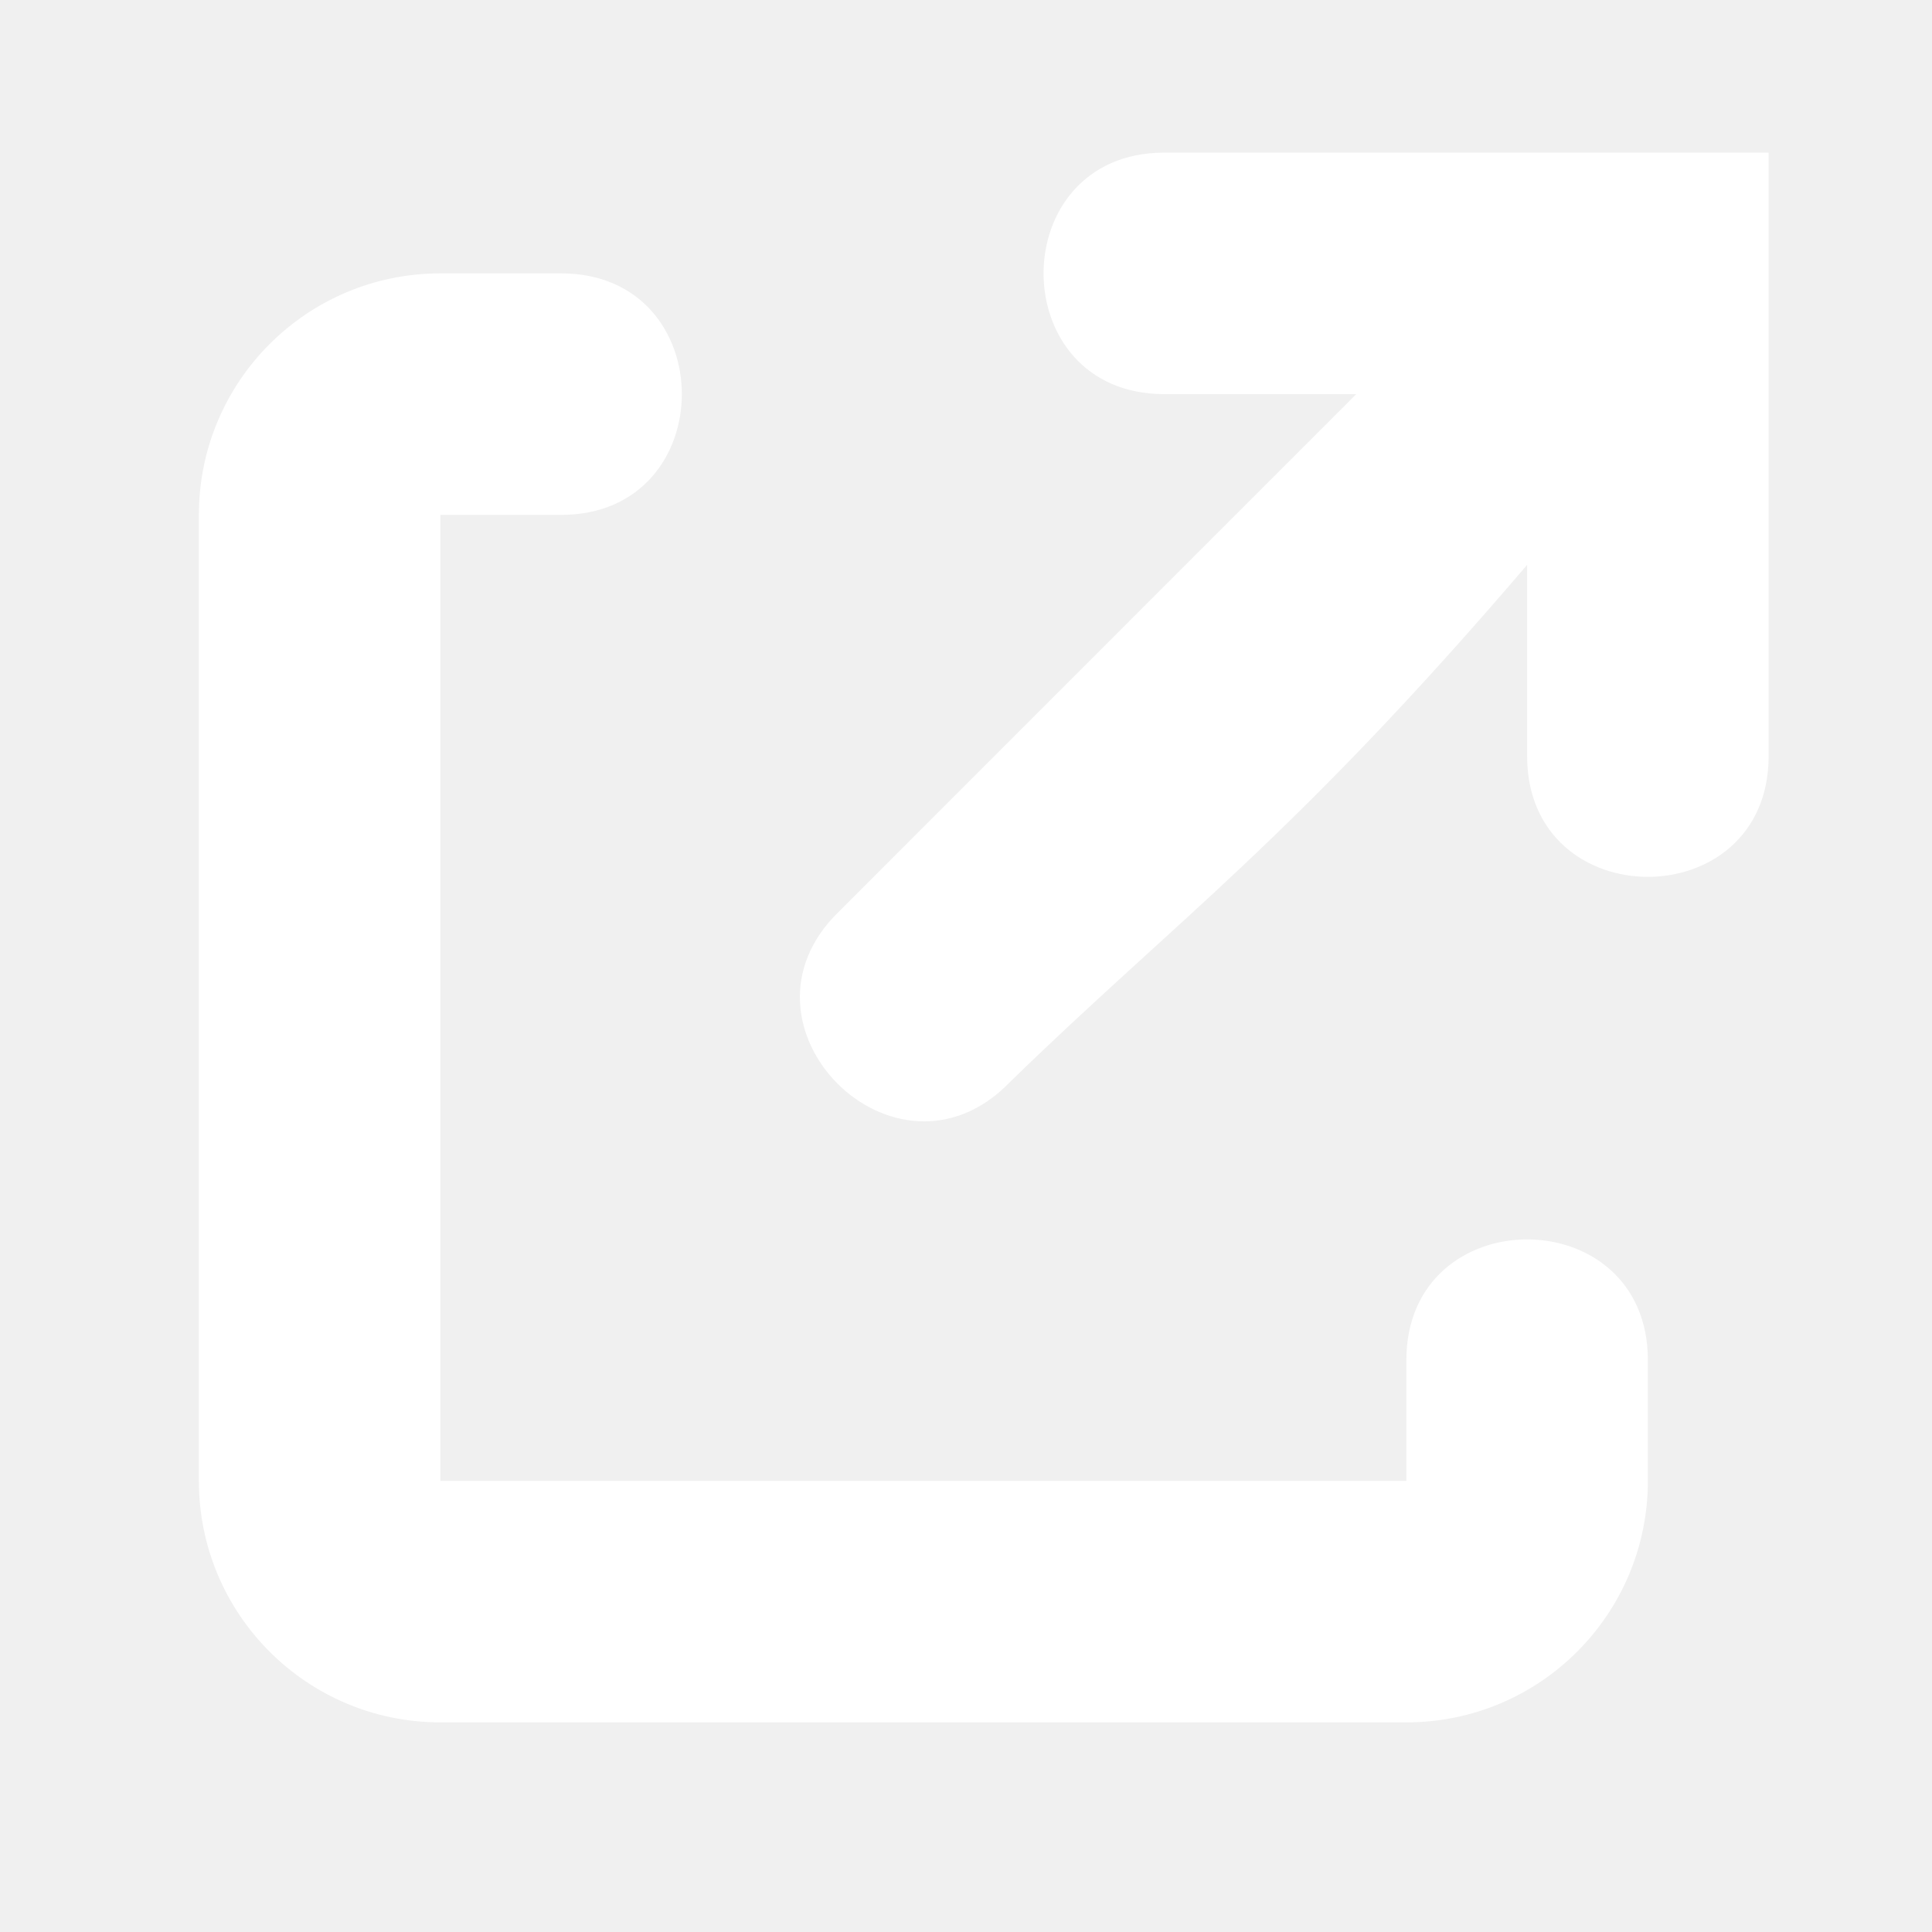
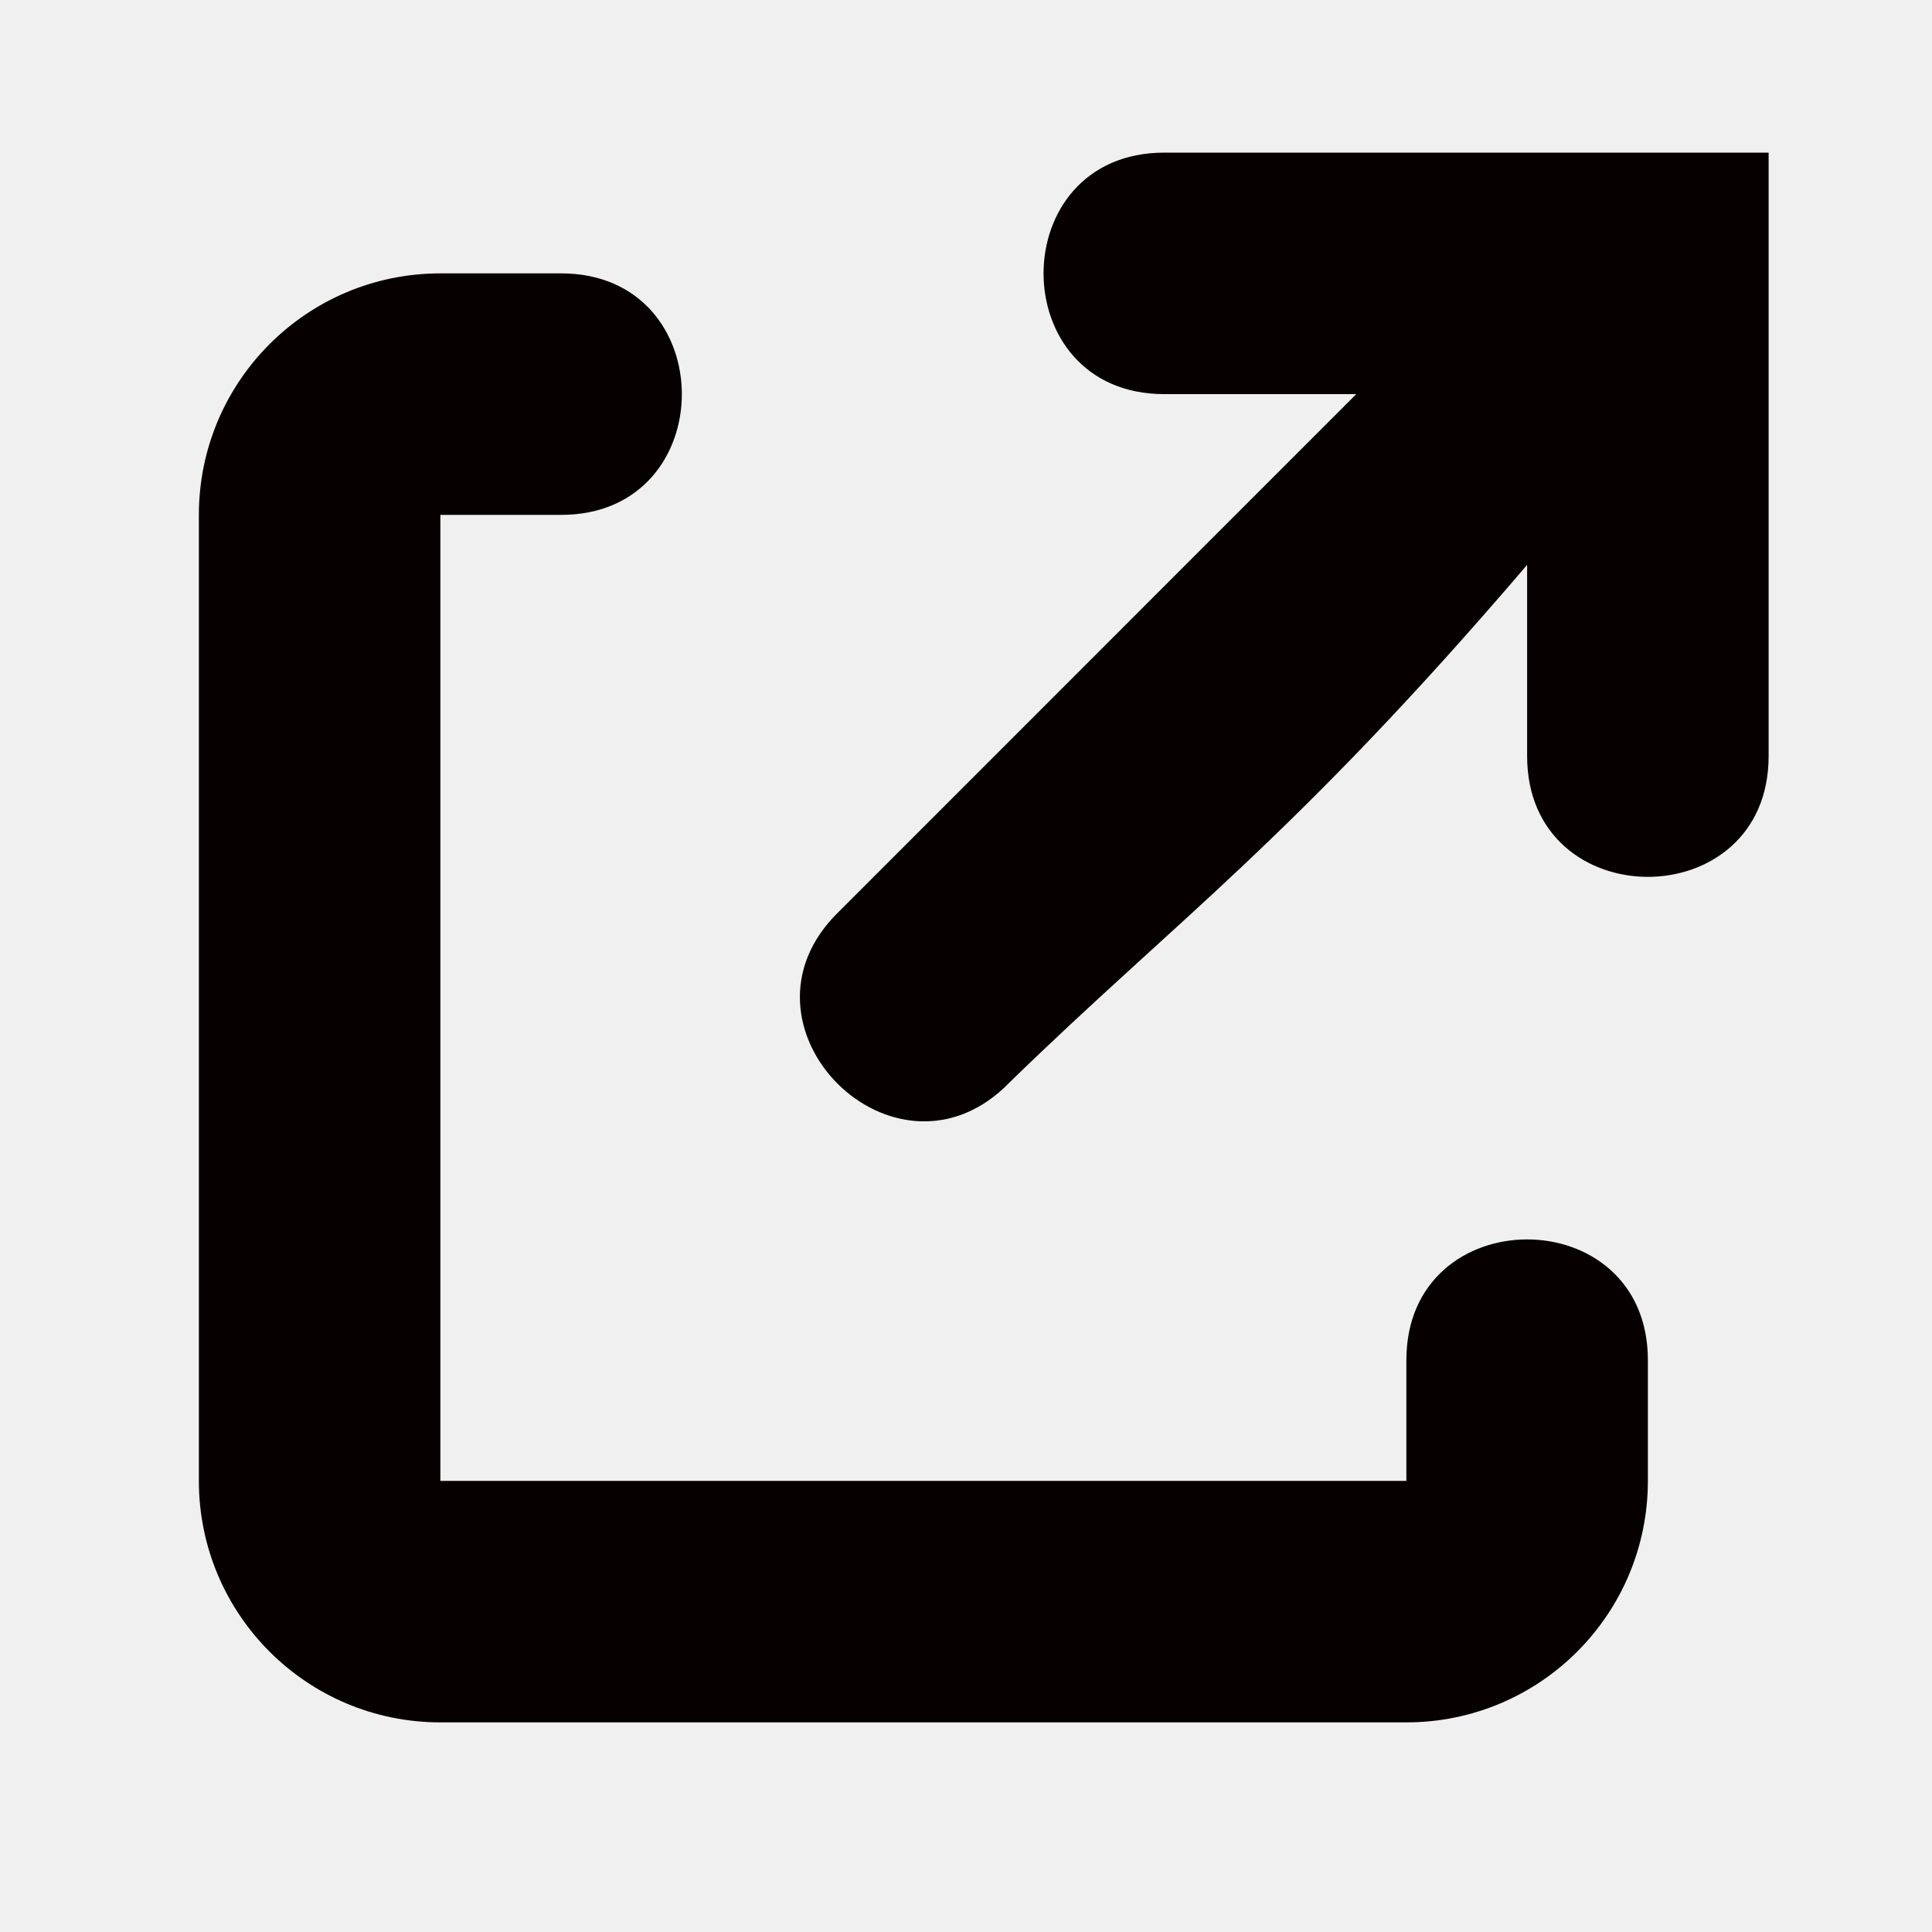
<svg xmlns="http://www.w3.org/2000/svg" width="16" height="16" version="1.1" id="svg200">
  <defs id="defs204" />
-   <path fill-rule="evenodd" d="m 4.647,2.264 c 1.333,0 1.333,2 0,2 h -1 V 12.264 h 8 v -1 c 0,-1.333 2,-1.333 2,0 v 1 c 0,1.105 -0.895,2 -2,2 H 3.647 c -1.105,0 -2,-0.895 -2,-2 V 4.264 c 0,-1.105 0.895,-2 2,-2 z m 10,-1 v 4.998 c 0,1.333 -2,1.333 -2,0 v -1.584 c -1.949,2.28 -2.911,2.946 -4.284,4.284 -0.943,0.976 -2.39,-0.471 -1.414,-1.414 l 4.283,-4.284 H 9.642 c -1.333,0 -1.333,-2 0,-2 z" id="path198" style="fill:#ffffff;fill-opacity:1" />
+   <path fill-rule="evenodd" d="m 4.647,2.264 c 1.333,0 1.333,2 0,2 h -1 V 12.264 h 8 v -1 c 0,-1.333 2,-1.333 2,0 v 1 c 0,1.105 -0.895,2 -2,2 H 3.647 c -1.105,0 -2,-0.895 -2,-2 V 4.264 c 0,-1.105 0.895,-2 2,-2 z m 10,-1 v 4.998 c 0,1.333 -2,1.333 -2,0 v -1.584 c -1.949,2.28 -2.911,2.946 -4.284,4.284 -0.943,0.976 -2.39,-0.471 -1.414,-1.414 l 4.283,-4.284 H 9.642 c -1.333,0 -1.333,-2 0,-2 z" id="path198" style="fill:#070000;fill-opacity:1" />
</svg>
